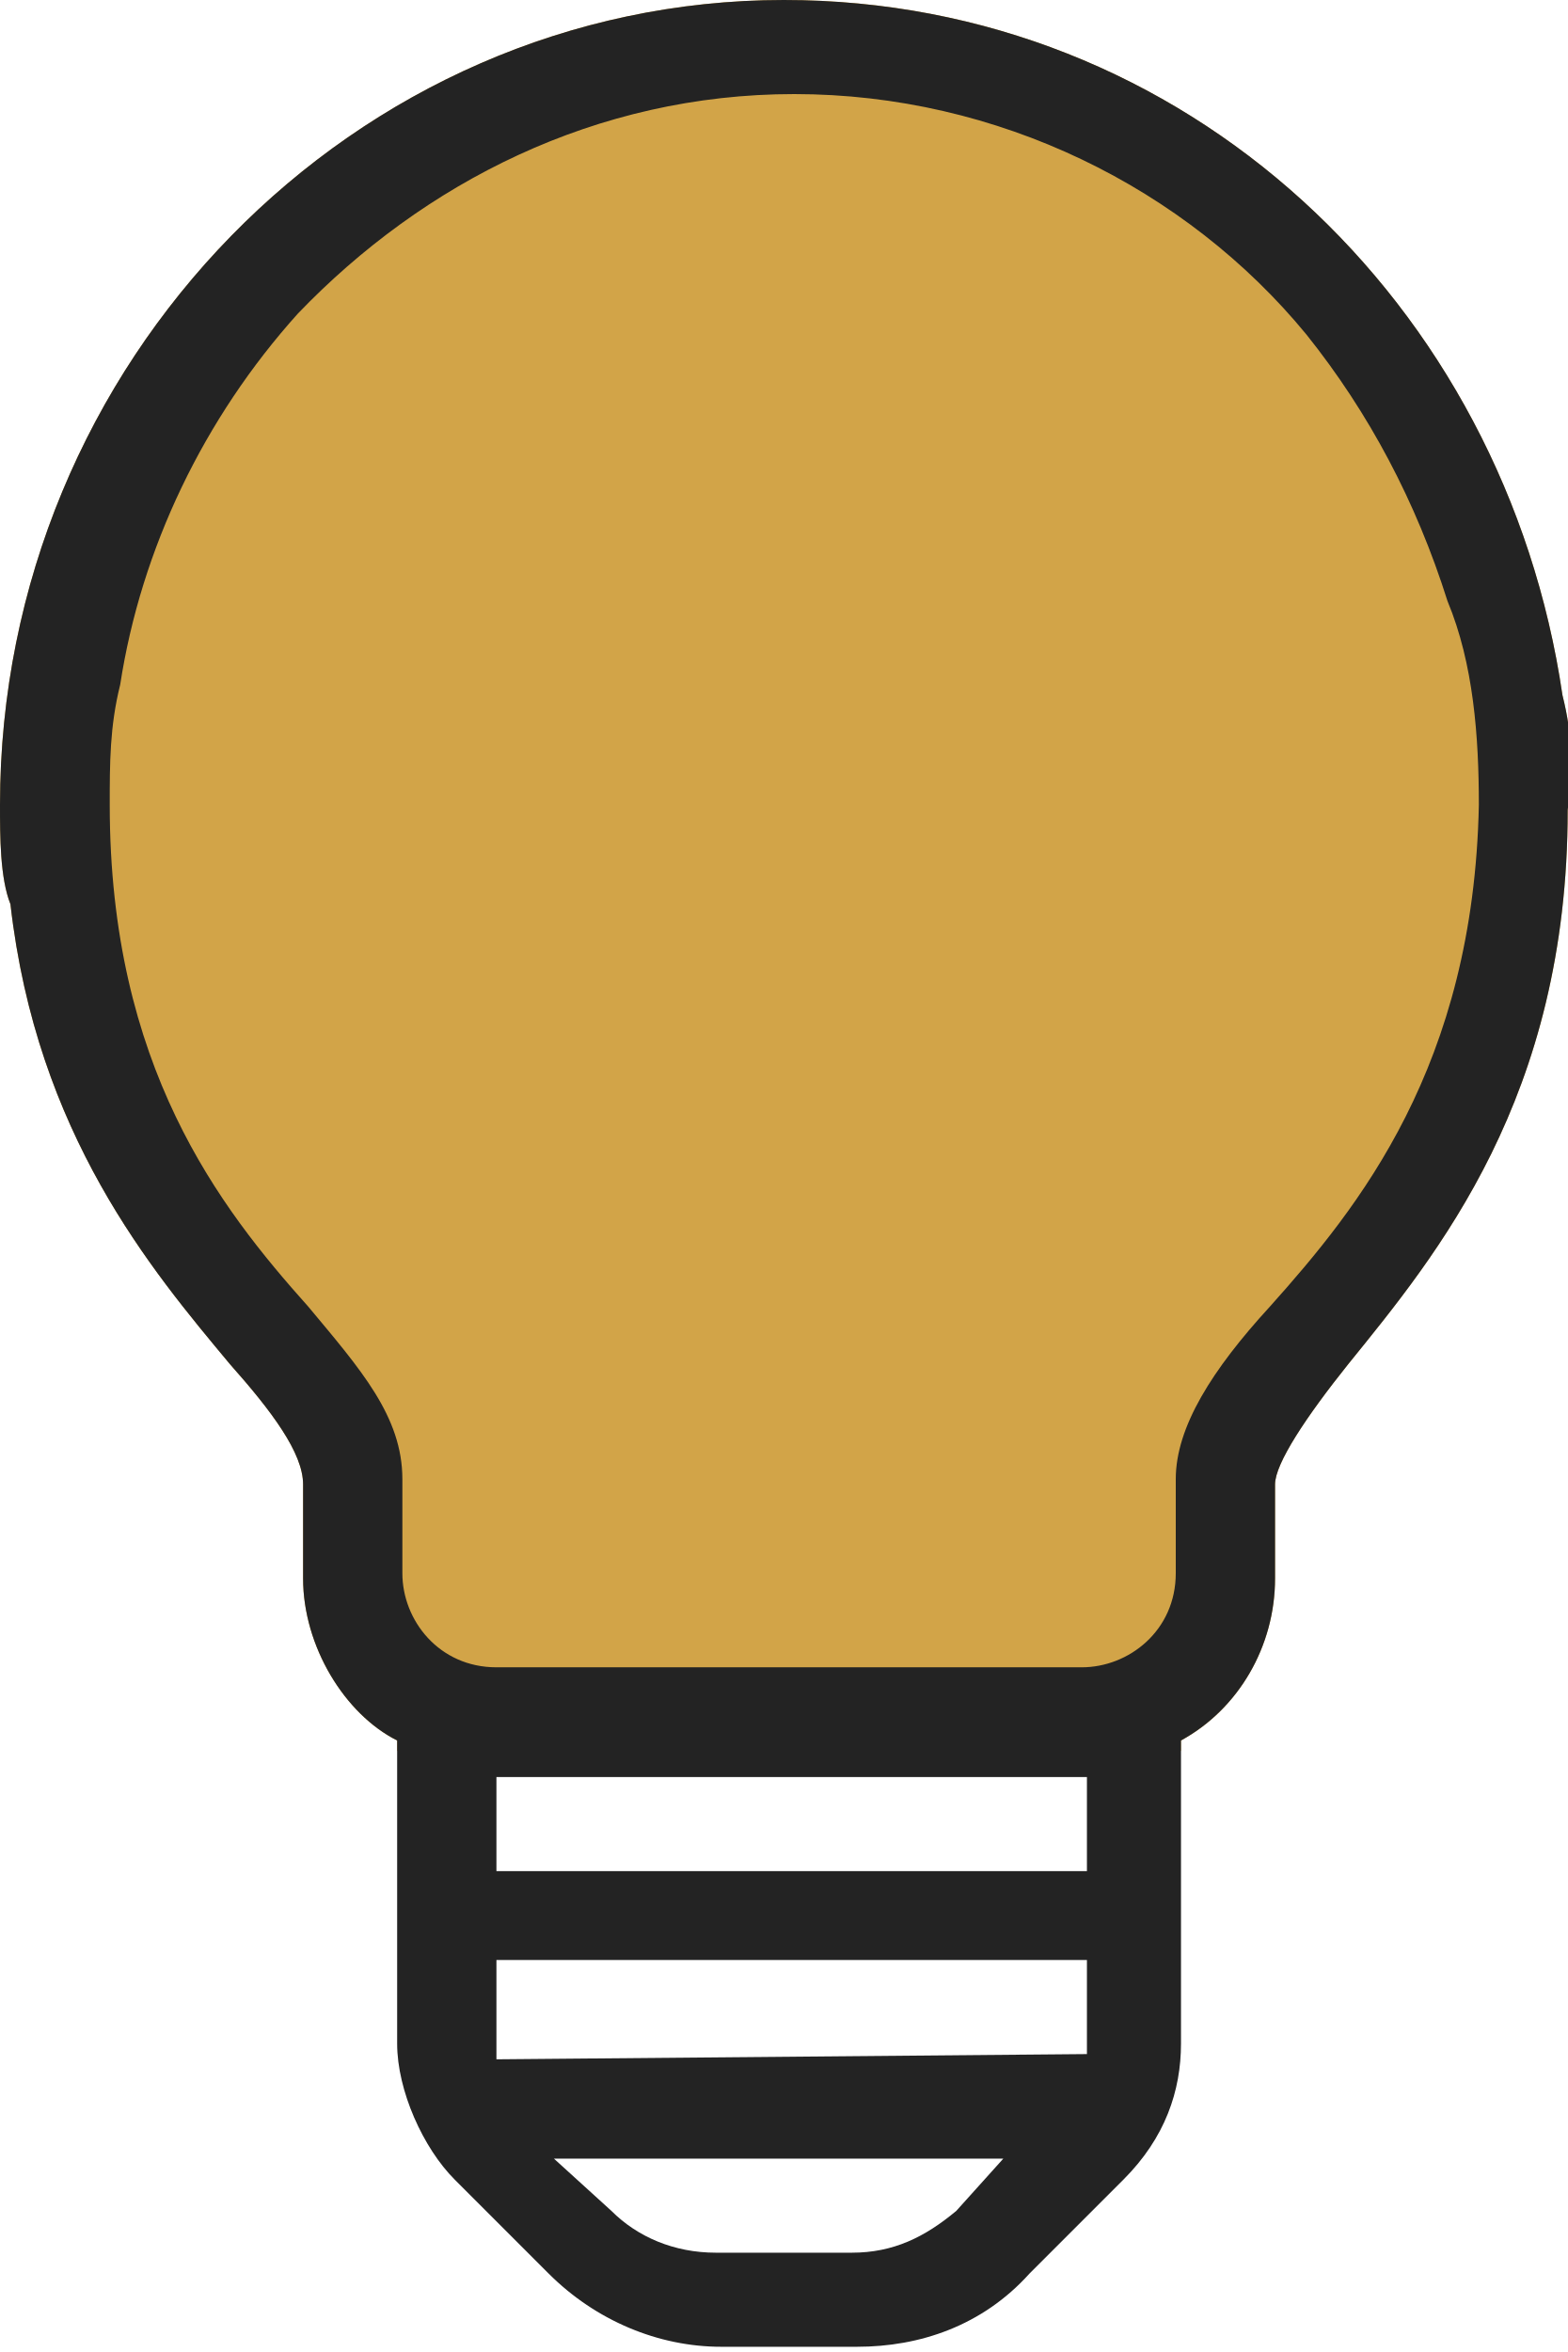
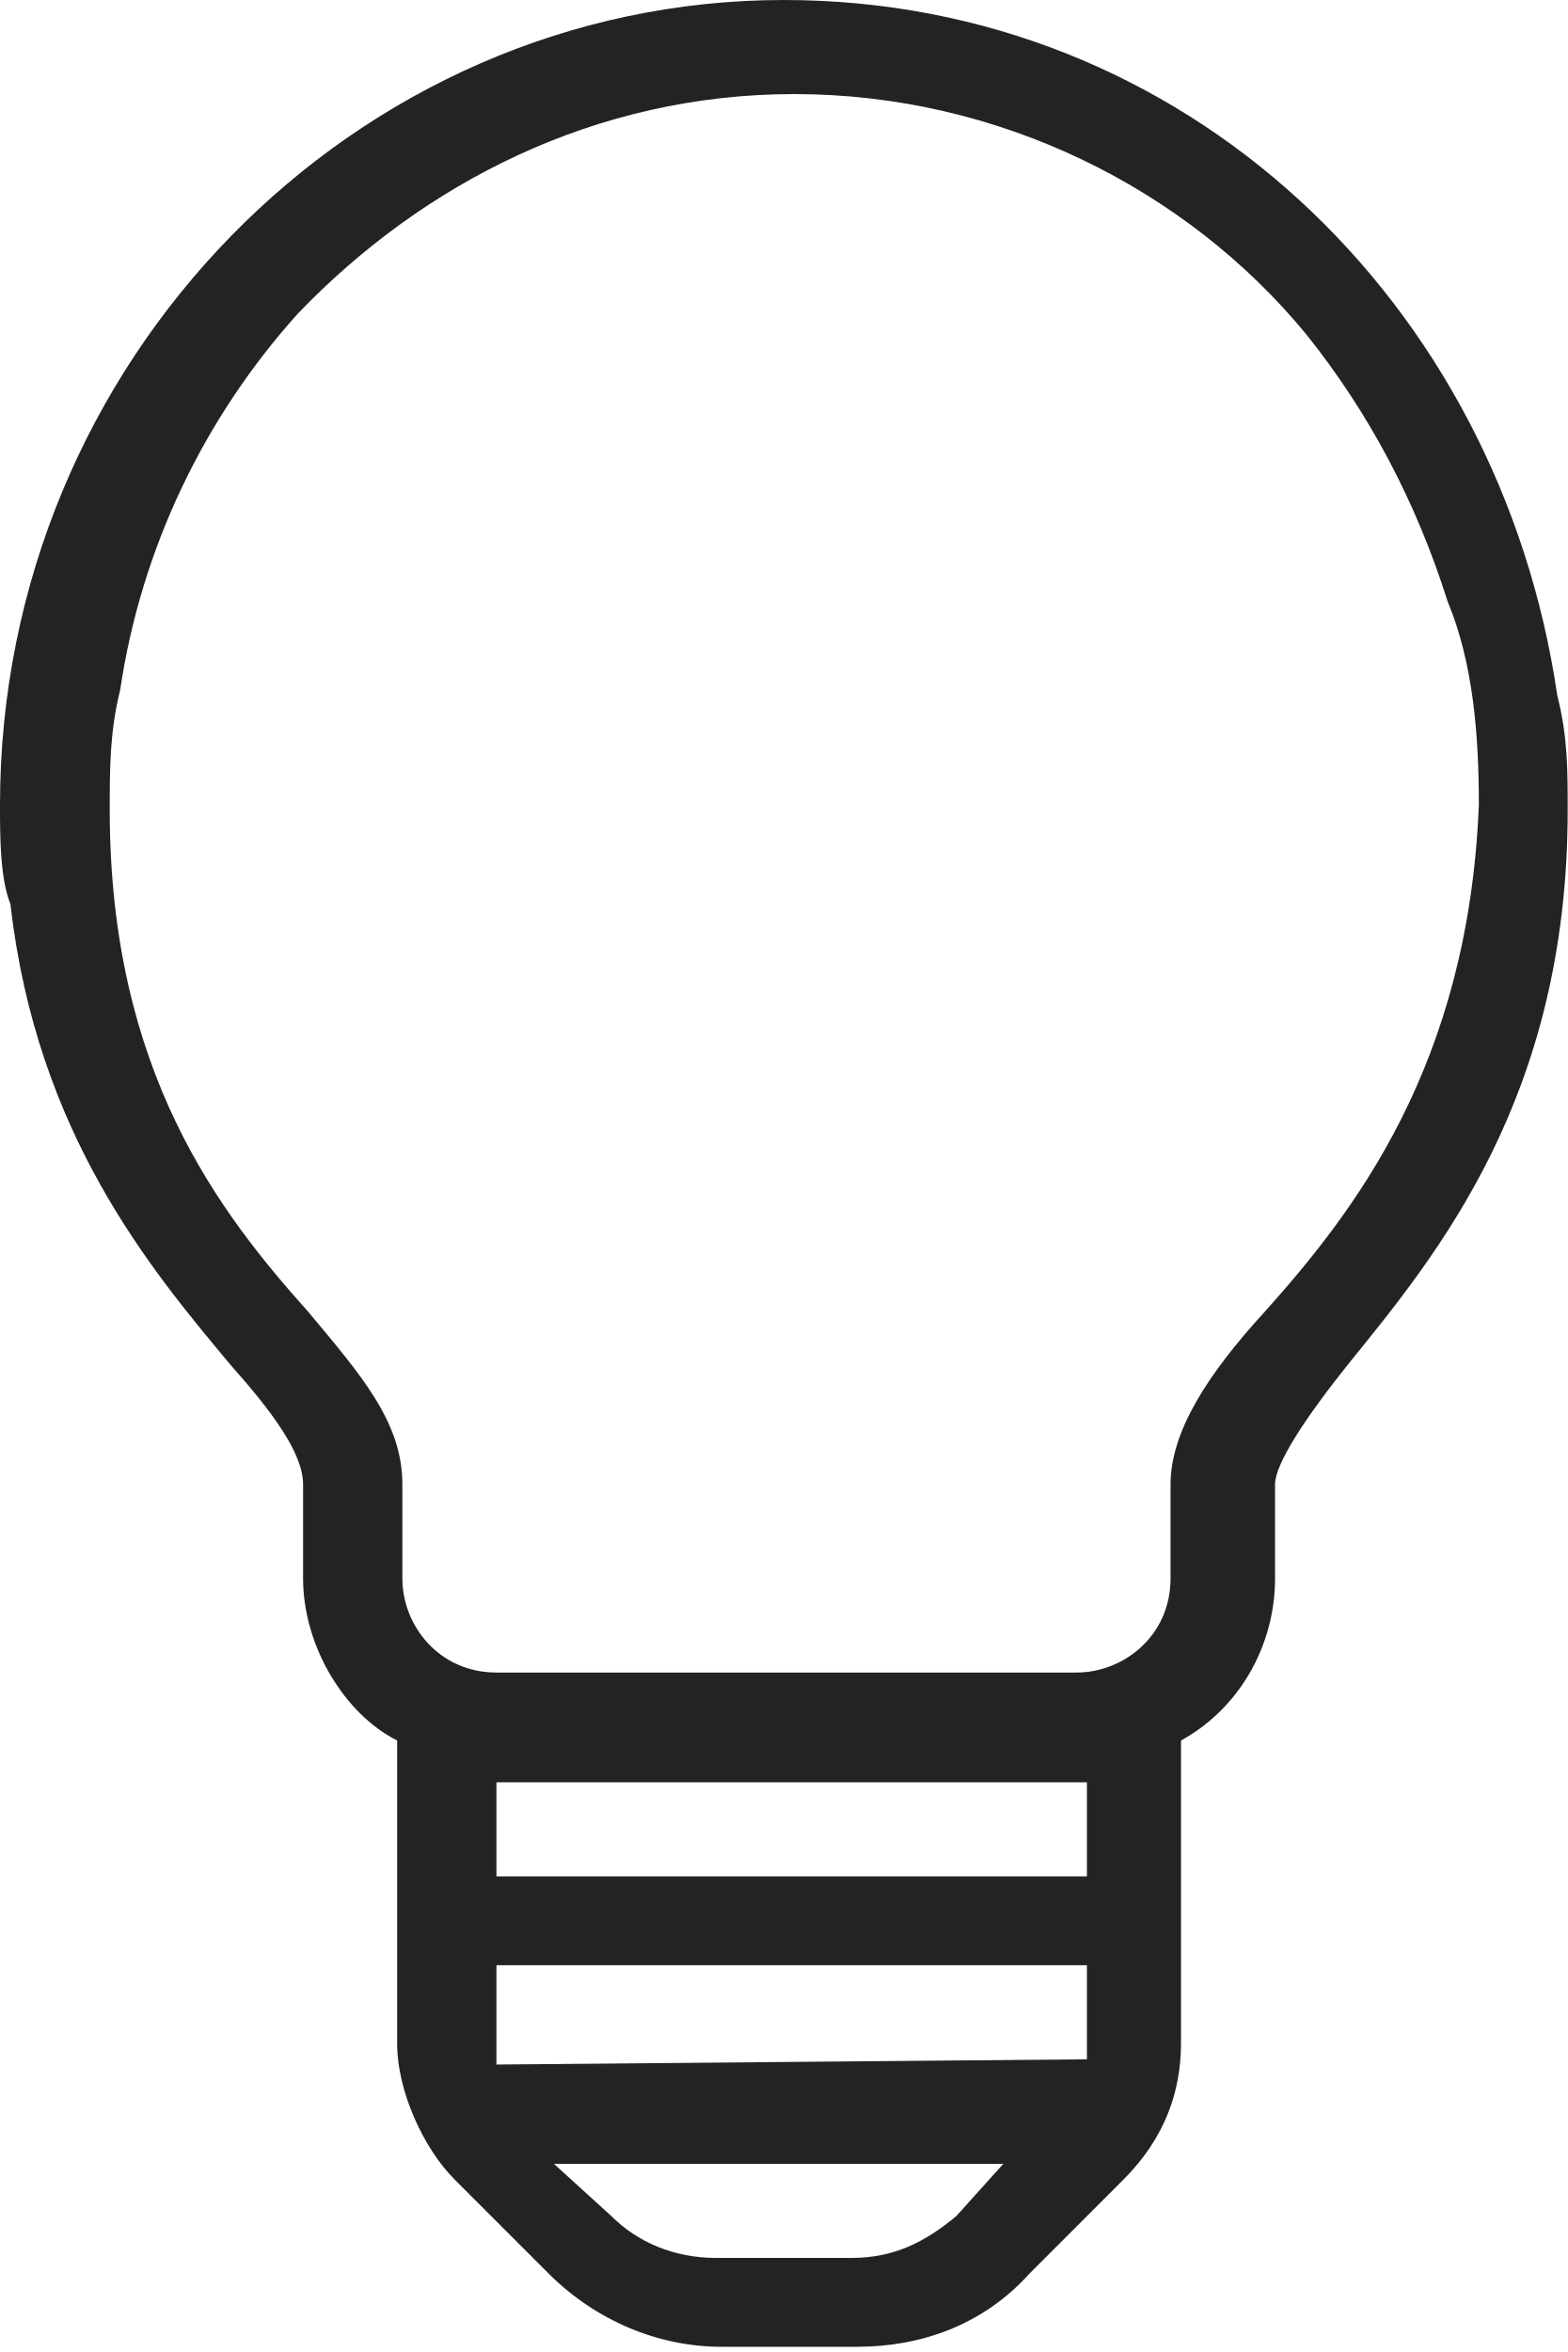
<svg xmlns="http://www.w3.org/2000/svg" version="1.1" id="Capa_1" x="0px" y="0px" viewBox="0 0 30 45" style="enable-background:new 0 0 30 45;" xml:space="preserve">
  <style type="text/css">
- 	.st0{fill:#D2A448;}
- 	.st1{fill:#232323;}
+ 	.st0{fill:#232323;}
</style>
  <g>
-     <path class="st0" d="M30,15.5c0,5.5-2.5,8.5-4.2,10.6c-0.8,1-1.4,1.9-1.4,2.3v1.8c0,1.3-0.7,2.5-1.8,3.1v0.2h-15v-0.2   c-1-0.5-1.8-1.8-1.8-3.1v-1.8c0-0.6-0.6-1.4-1.4-2.3c-1.5-1.8-3.7-4.4-4.2-8.8C0,16.8,0,16,0,15.4C0,6.9,6.8,0,15,0   c7.7,0,13.8,5.8,14.9,13.3C30.1,14.1,30.1,14.7,30,15.5z" />
-     <path class="st1" d="M29.9,13.3C28.8,5.8,22.7,0,15,0C6.8,0,0,6.9,0,15.4c0,0.6,0,1.4,0.2,1.9c0.5,4.4,2.7,7,4.2,8.8   c0.8,0.9,1.4,1.7,1.4,2.3v1.8c0,1.3,0.8,2.6,1.8,3.1v5.8c0,0.9,0.5,2,1.1,2.6l1.8,1.8c0.9,0.9,2.1,1.4,3.3,1.4h2.6   c1.2,0,2.4-0.4,3.3-1.4l1.8-1.8c0.8-0.8,1.1-1.7,1.1-2.6v-5.8c1.1-0.6,1.8-1.8,1.8-3.1v-1.8c0-0.4,0.6-1.3,1.4-2.3   C27.5,24,30,21,30,15.5C30.1,14.7,30.1,14.1,29.9,13.3z M18.3,42.3c-0.6,0.5-1.2,0.8-2,0.8h-2.6c-0.8,0-1.5-0.3-2-0.8l-1.1-1h8.6   L18.3,42.3z M20.8,39.3L20.8,39.3L9.5,39.4c0-0.2,0-0.2,0-0.2v-1.7h11.3V39.3z M20.8,35.8H9.5V34h11.3V35.8z M24.3,25   c-1.1,1.2-1.8,2.3-1.8,3.3v1.8c0,1.1-0.9,1.8-1.8,1.8H9.5c-1.1,0-1.8-0.9-1.8-1.8v-1.8c0-1.2-0.8-2.1-1.8-3.3   c-1.7-1.9-3.8-4.6-3.8-9.6c0-0.8,0-1.5,0.2-2.3C2.7,10.5,3.9,8,5.7,6c2.4-2.5,5.7-4.2,9.5-4.2c3.9,0,7.5,1.8,9.8,4.6   c1.2,1.5,2.1,3.2,2.7,5.1c0.5,1.2,0.6,2.6,0.6,3.9C28.2,20.4,26,23.1,24.3,25z" />
+     <path class="st0" d="M29.8,13.3C28.7,5.8,22.7,0,15,0C6.8,0,0,6.9,0,15.4c0,0.6,0,1.4,0.2,1.9c0.5,4.4,2.7,7,4.2,8.8   c0.8,0.9,1.4,1.7,1.4,2.3v1.8c0,1.3,0.8,2.6,1.8,3.1v5.8c0,0.9,0.5,2,1.1,2.6l1.8,1.8c0.9,0.9,2.1,1.4,3.3,1.4h2.6   c1.2,0,2.4-0.4,3.3-1.4l1.8-1.8c0.8-0.8,1.1-1.7,1.1-2.6v-5.8c1.1-0.6,1.8-1.8,1.8-3.1v-1.8c0-0.4,0.6-1.3,1.4-2.3   c1.7-2.1,4.2-5.1,4.2-10.6C30,14.7,30,14.1,29.8,13.3z M18.3,42.4c-0.6,0.5-1.2,0.8-2,0.8h-2.6c-0.8,0-1.5-0.3-2-0.8l-1.1-1h8.6   L18.3,42.4z M20.8,39.4L20.8,39.4L9.5,39.5c0-0.2,0-0.2,0-0.2v-1.7h11.3V39.4z M20.8,35.9H9.5v-1.8h11.3V35.9z M24.2,25.1   c-1.1,1.2-1.8,2.3-1.8,3.3v1.8c0,1.1-0.9,1.8-1.8,1.8H9.5c-1.1,0-1.8-0.9-1.8-1.8v-1.8c0-1.2-0.8-2.1-1.8-3.3   c-1.7-1.9-3.8-4.6-3.8-9.6c0-0.8,0-1.5,0.2-2.3C2.7,10.5,3.9,8,5.7,6c2.4-2.5,5.7-4.2,9.5-4.2c3.9,0,7.5,1.8,9.8,4.6   c1.2,1.5,2.1,3.2,2.7,5.1c0.5,1.2,0.6,2.6,0.6,3.9C28.1,20.4,25.9,23.2,24.2,25.1z" />
  </g>
</svg>
